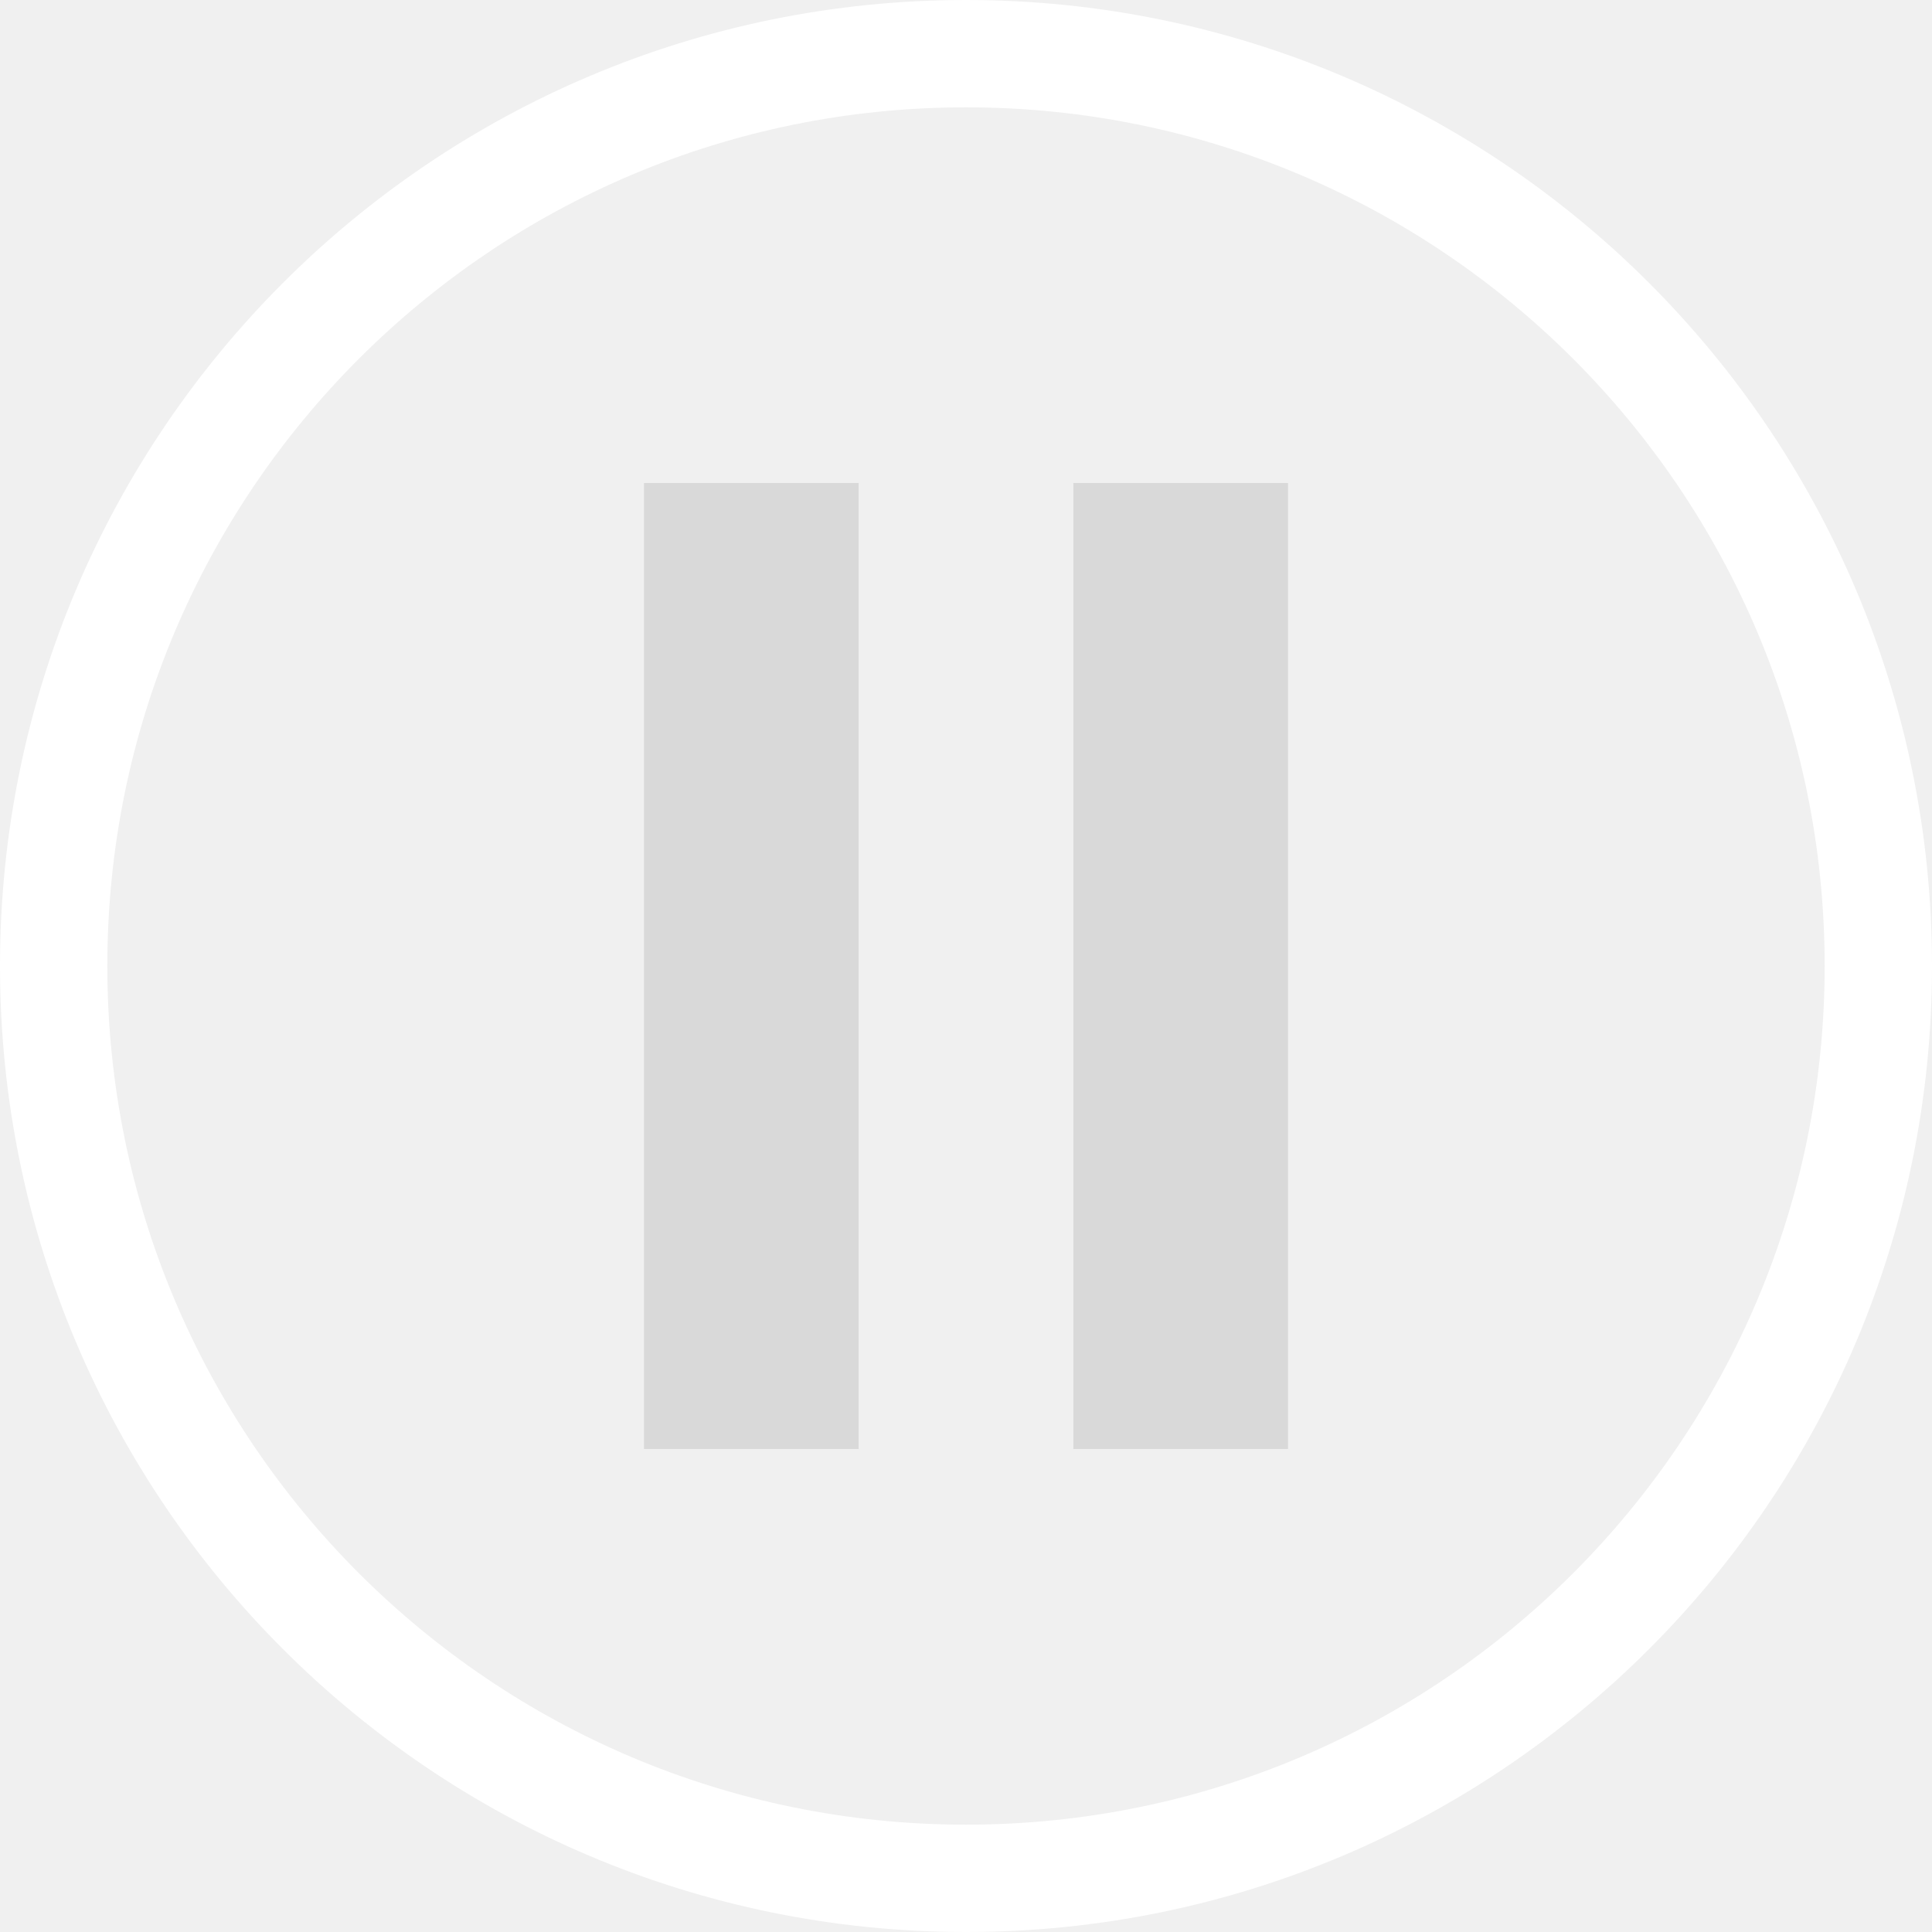
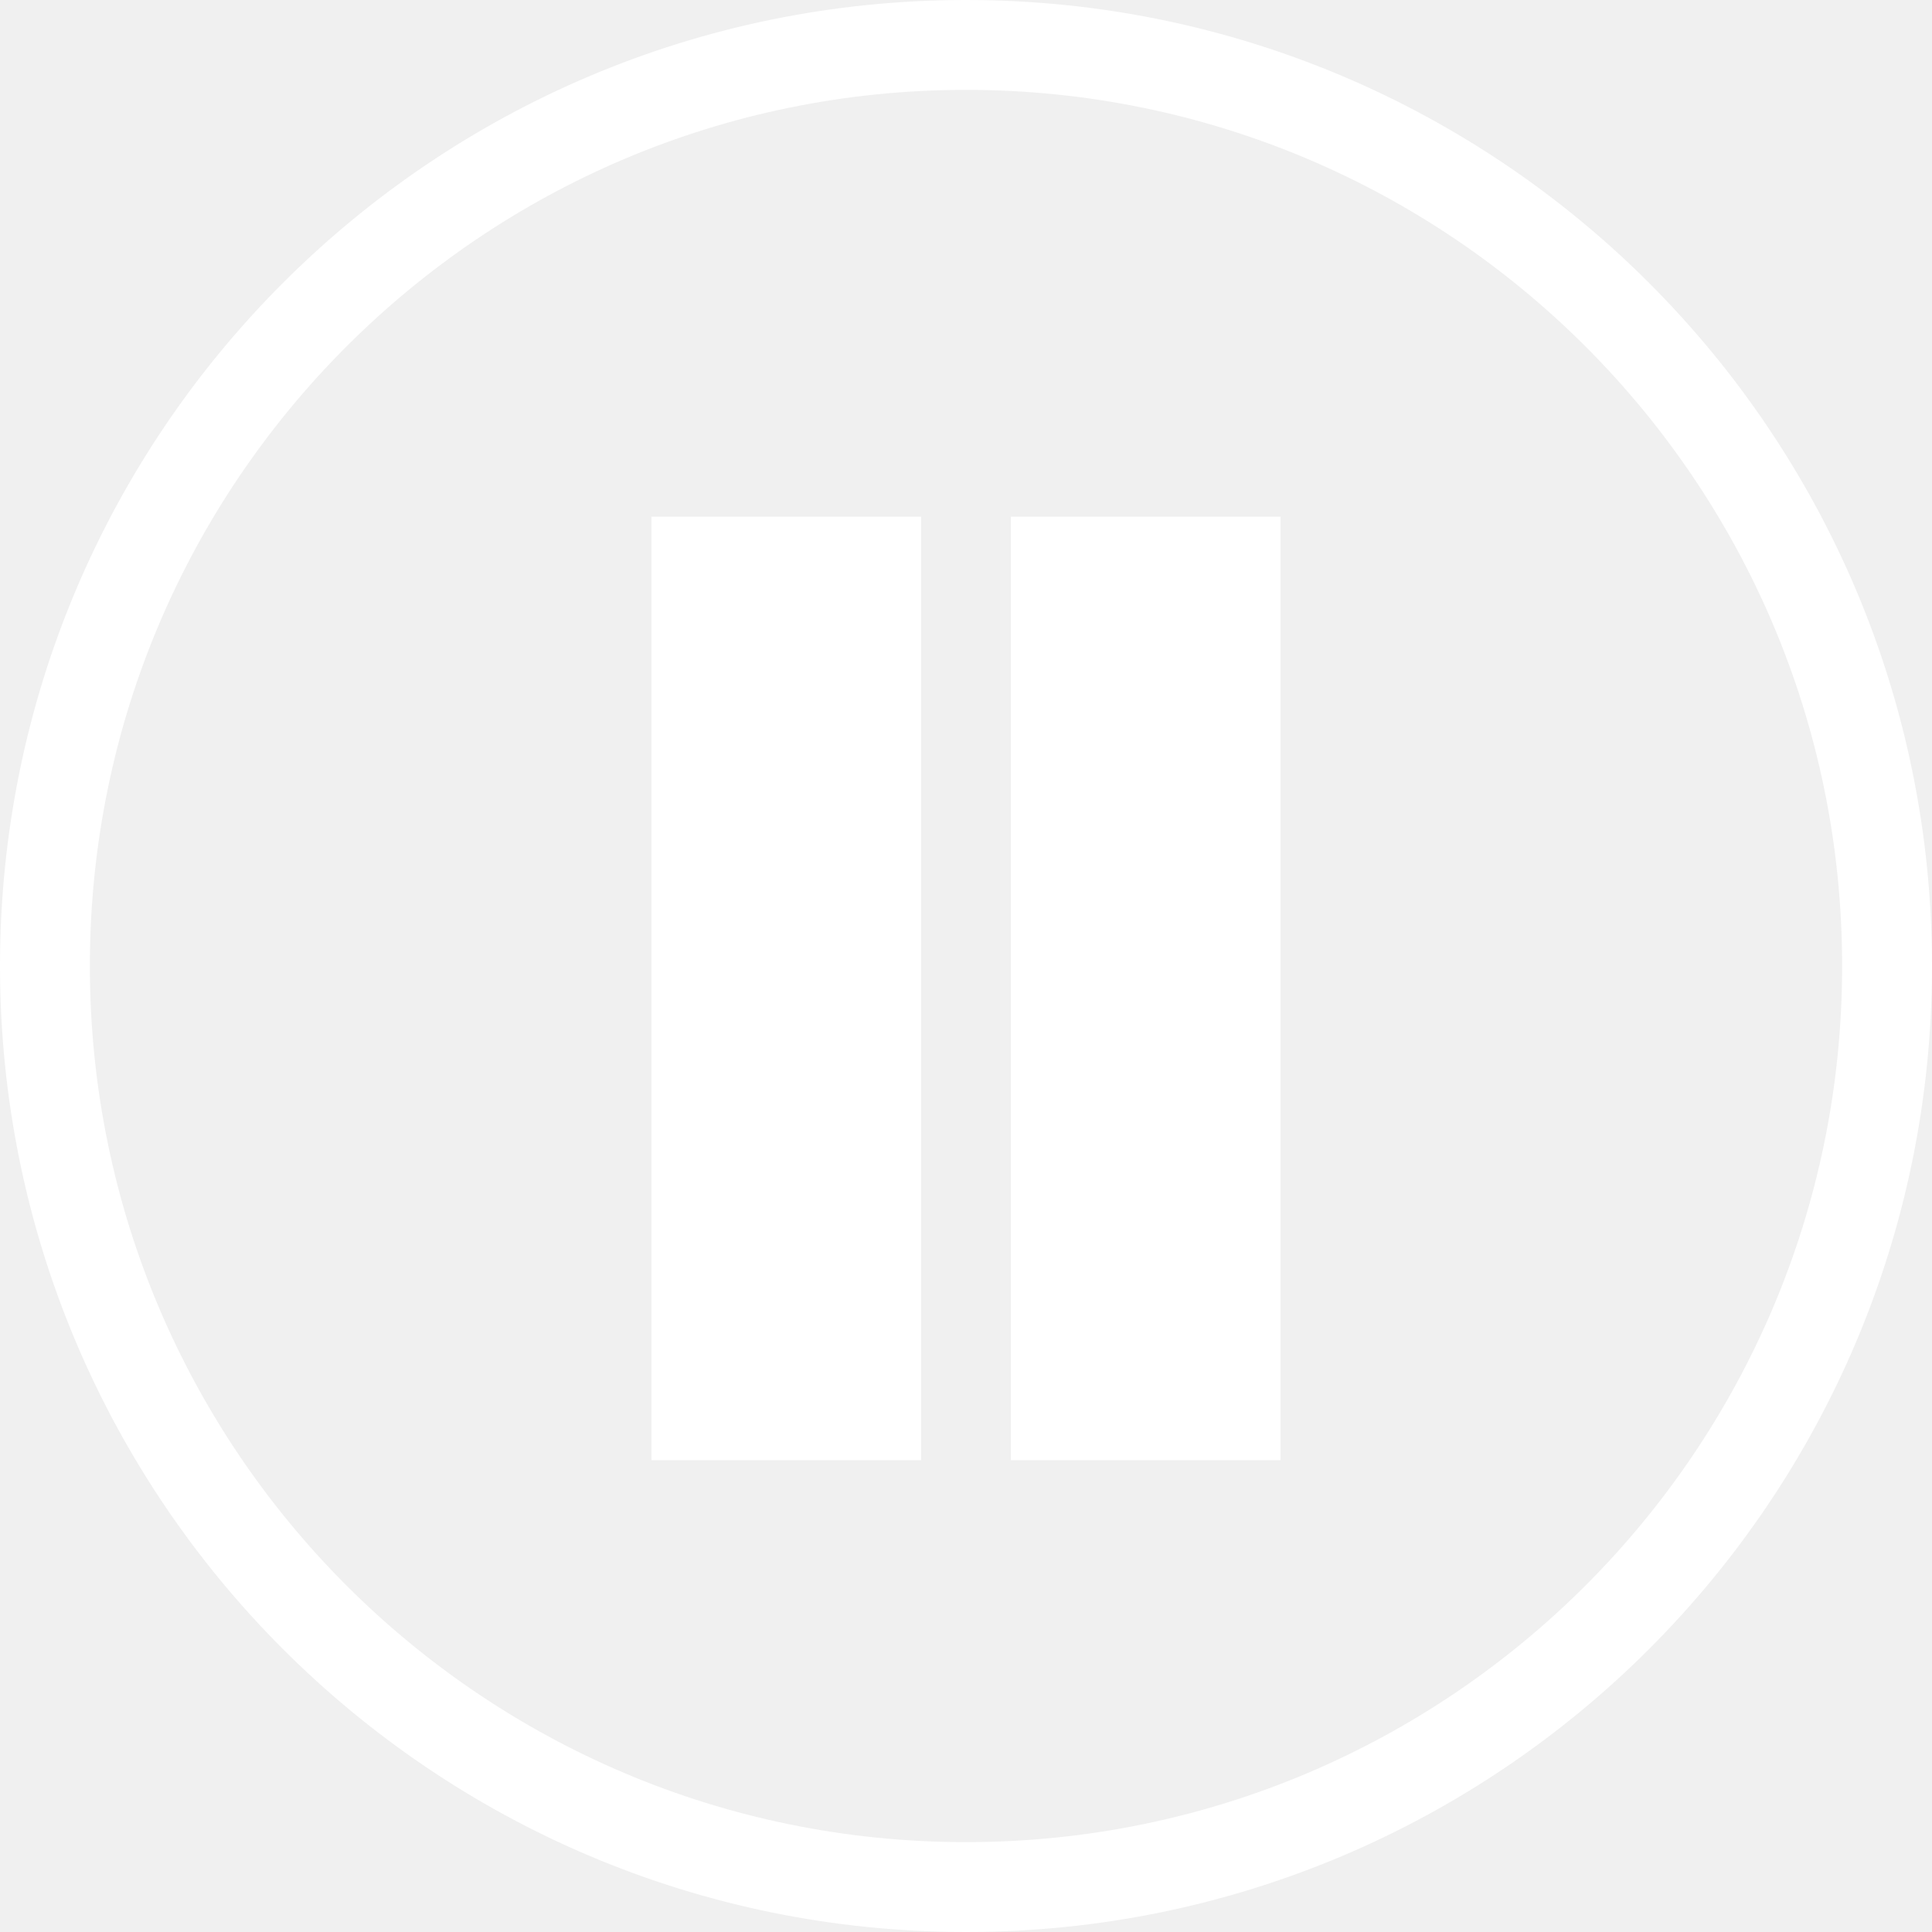
- <svg xmlns="http://www.w3.org/2000/svg" width="36" height="36" viewBox="0 0 36 36" fill="none">
-   <rect x="12" y="9" width="4" height="18" fill="#D9D9D9" />
-   <rect x="20" y="9" width="4" height="18" fill="#D9D9D9" />
-   <circle cx="18" cy="18" r="17" stroke="white" stroke-width="2" />
+ <svg xmlns="http://www.w3.org/2000/svg" id="Layer_2" data-name="Layer 2" viewBox="0 0 43 43">
+   <defs>
+     <style>
+       .cls-1 {
+         fill: none;
+         stroke-width: 2px;
+       }
+ 
+       .cls-1, .cls-2 {
+         stroke: #fff;
+         stroke-miterlimit: 10;
+       }
+ 
+       .cls-2 {
+         fill: #fff;
+       }
+     </style>
+   </defs>
+   <g id="Layer_1-2" data-name="Layer 1">
+     <g id="Pause">
+       <circle id="ellipse" class="cls-1" cx="21.5" cy="21.5" r="20.5" />
+       <g>
+         <rect class="cls-2" x="23" y="12" width="5" height="20" />
+         <rect class="cls-2" x="15" y="12" width="5" height="20" />
+       </g>
+     </g>
+   </g>
</svg>
